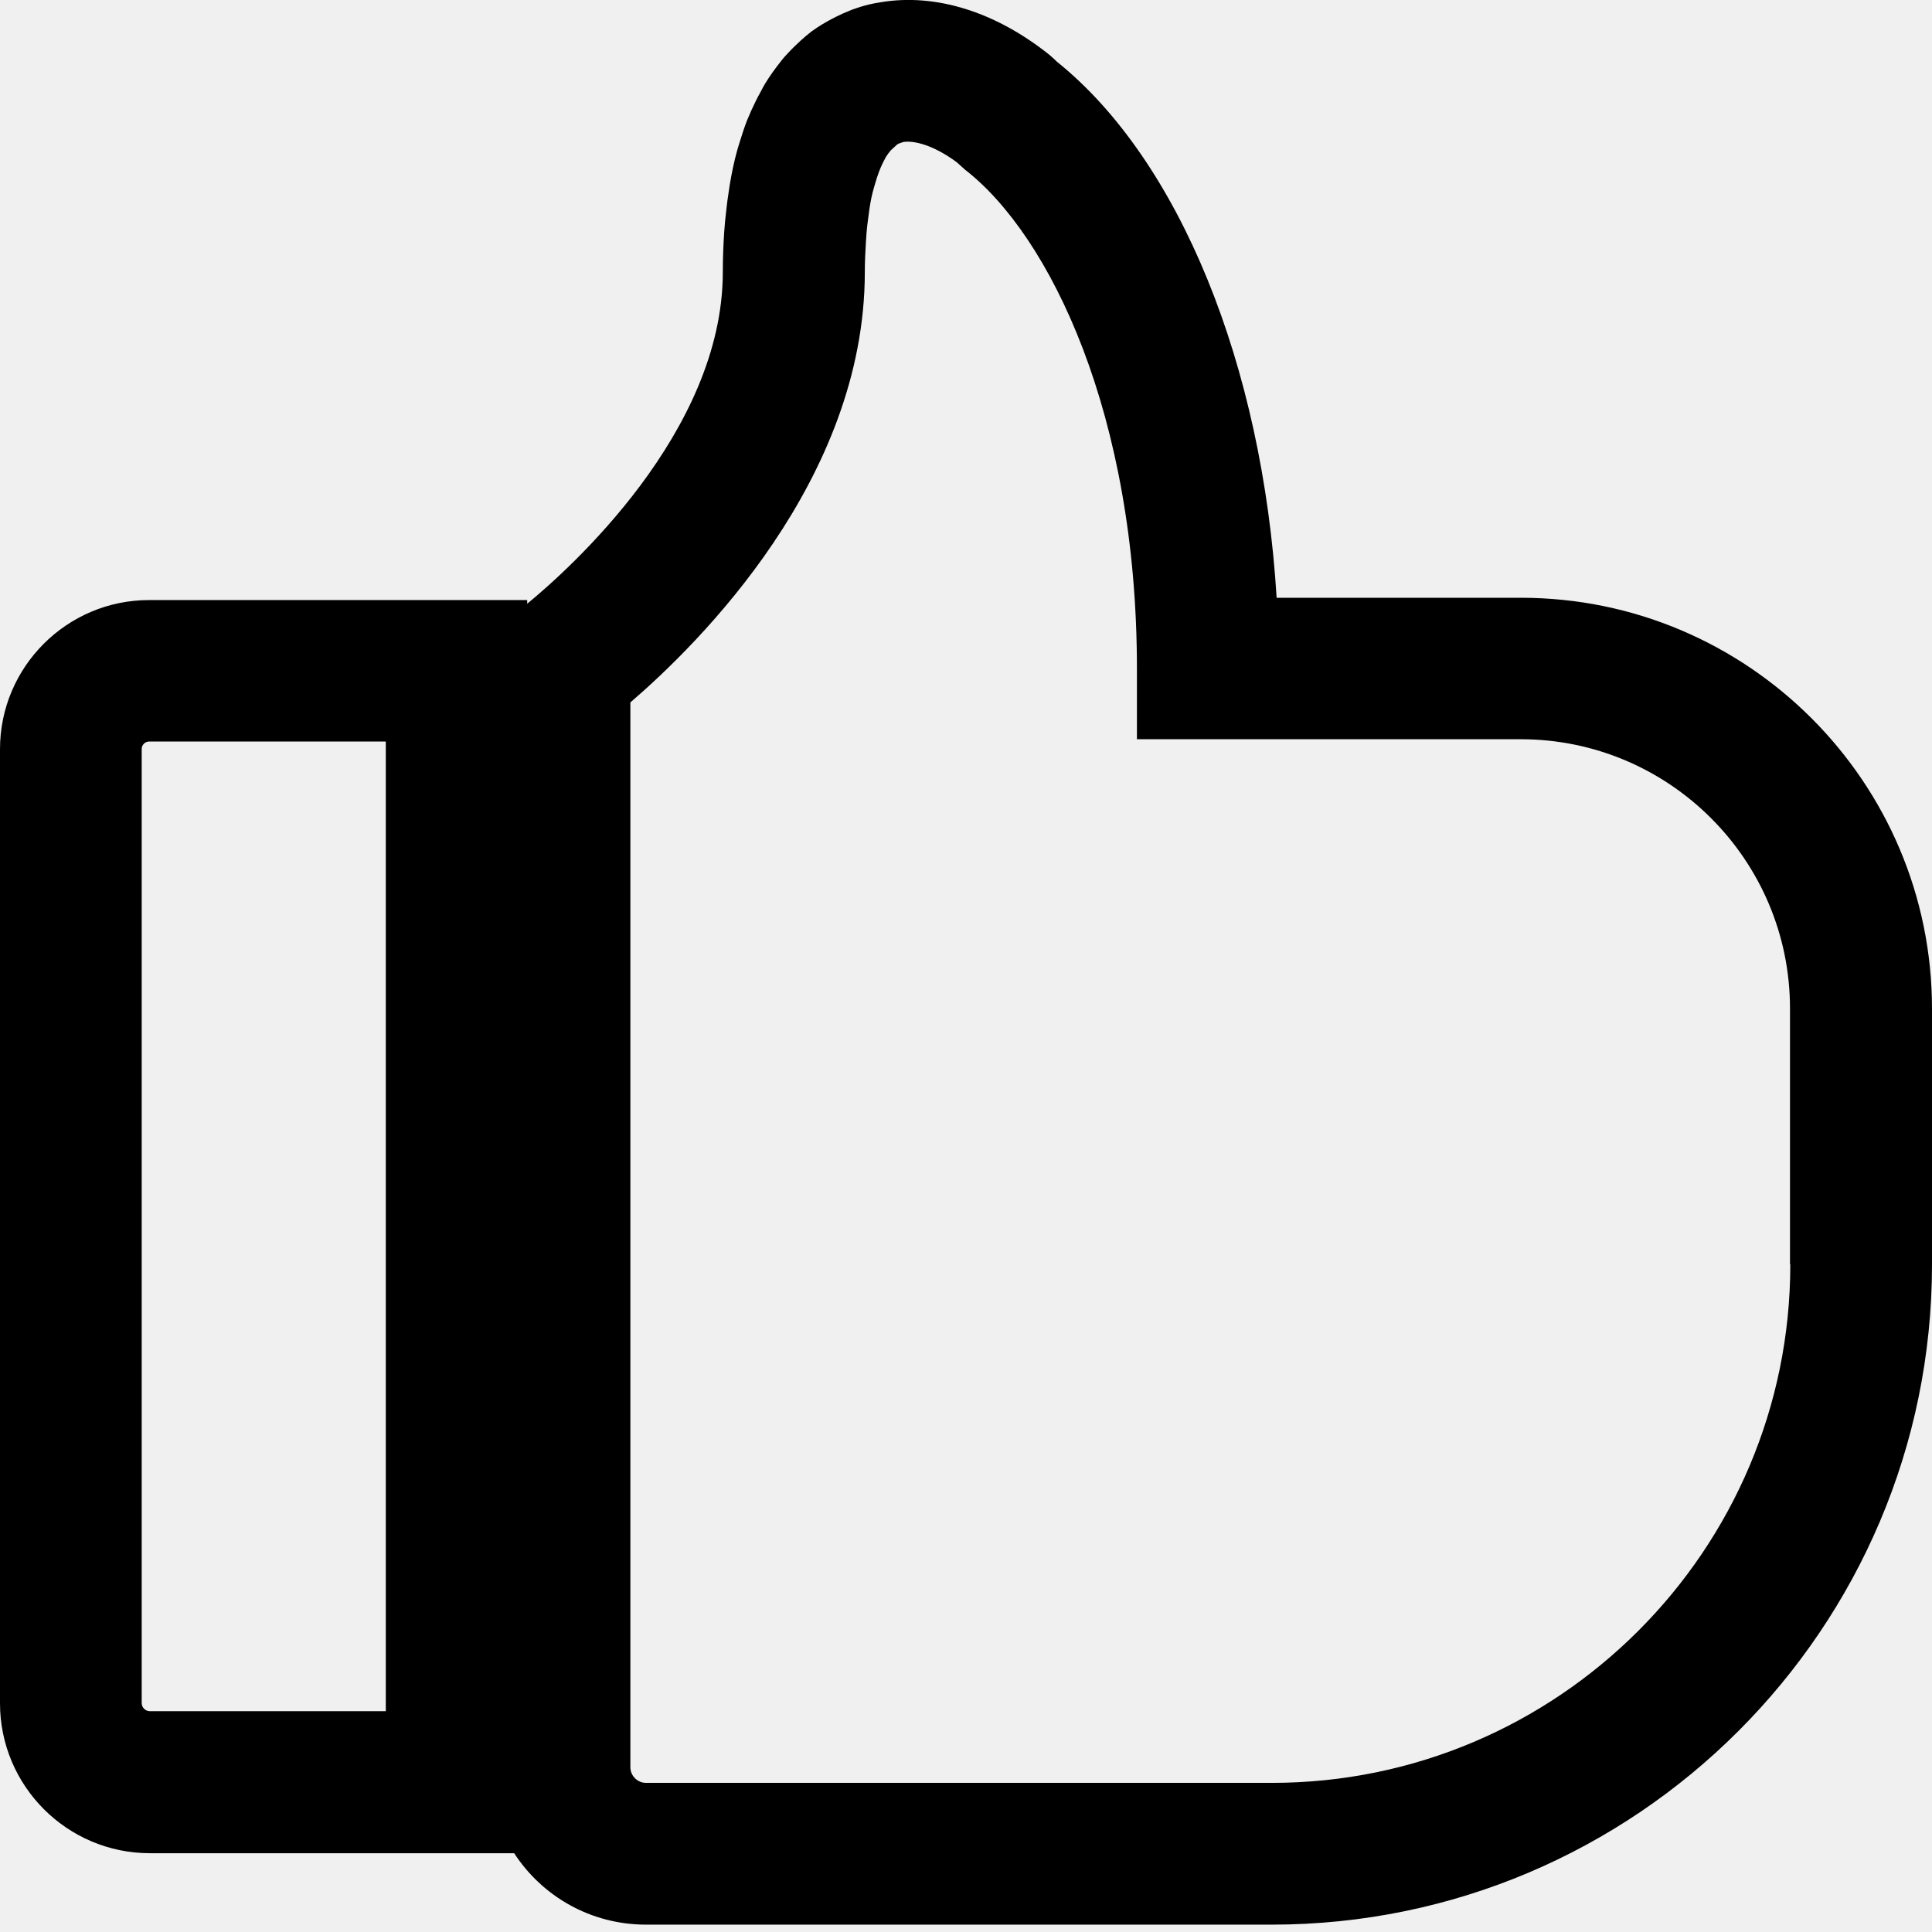
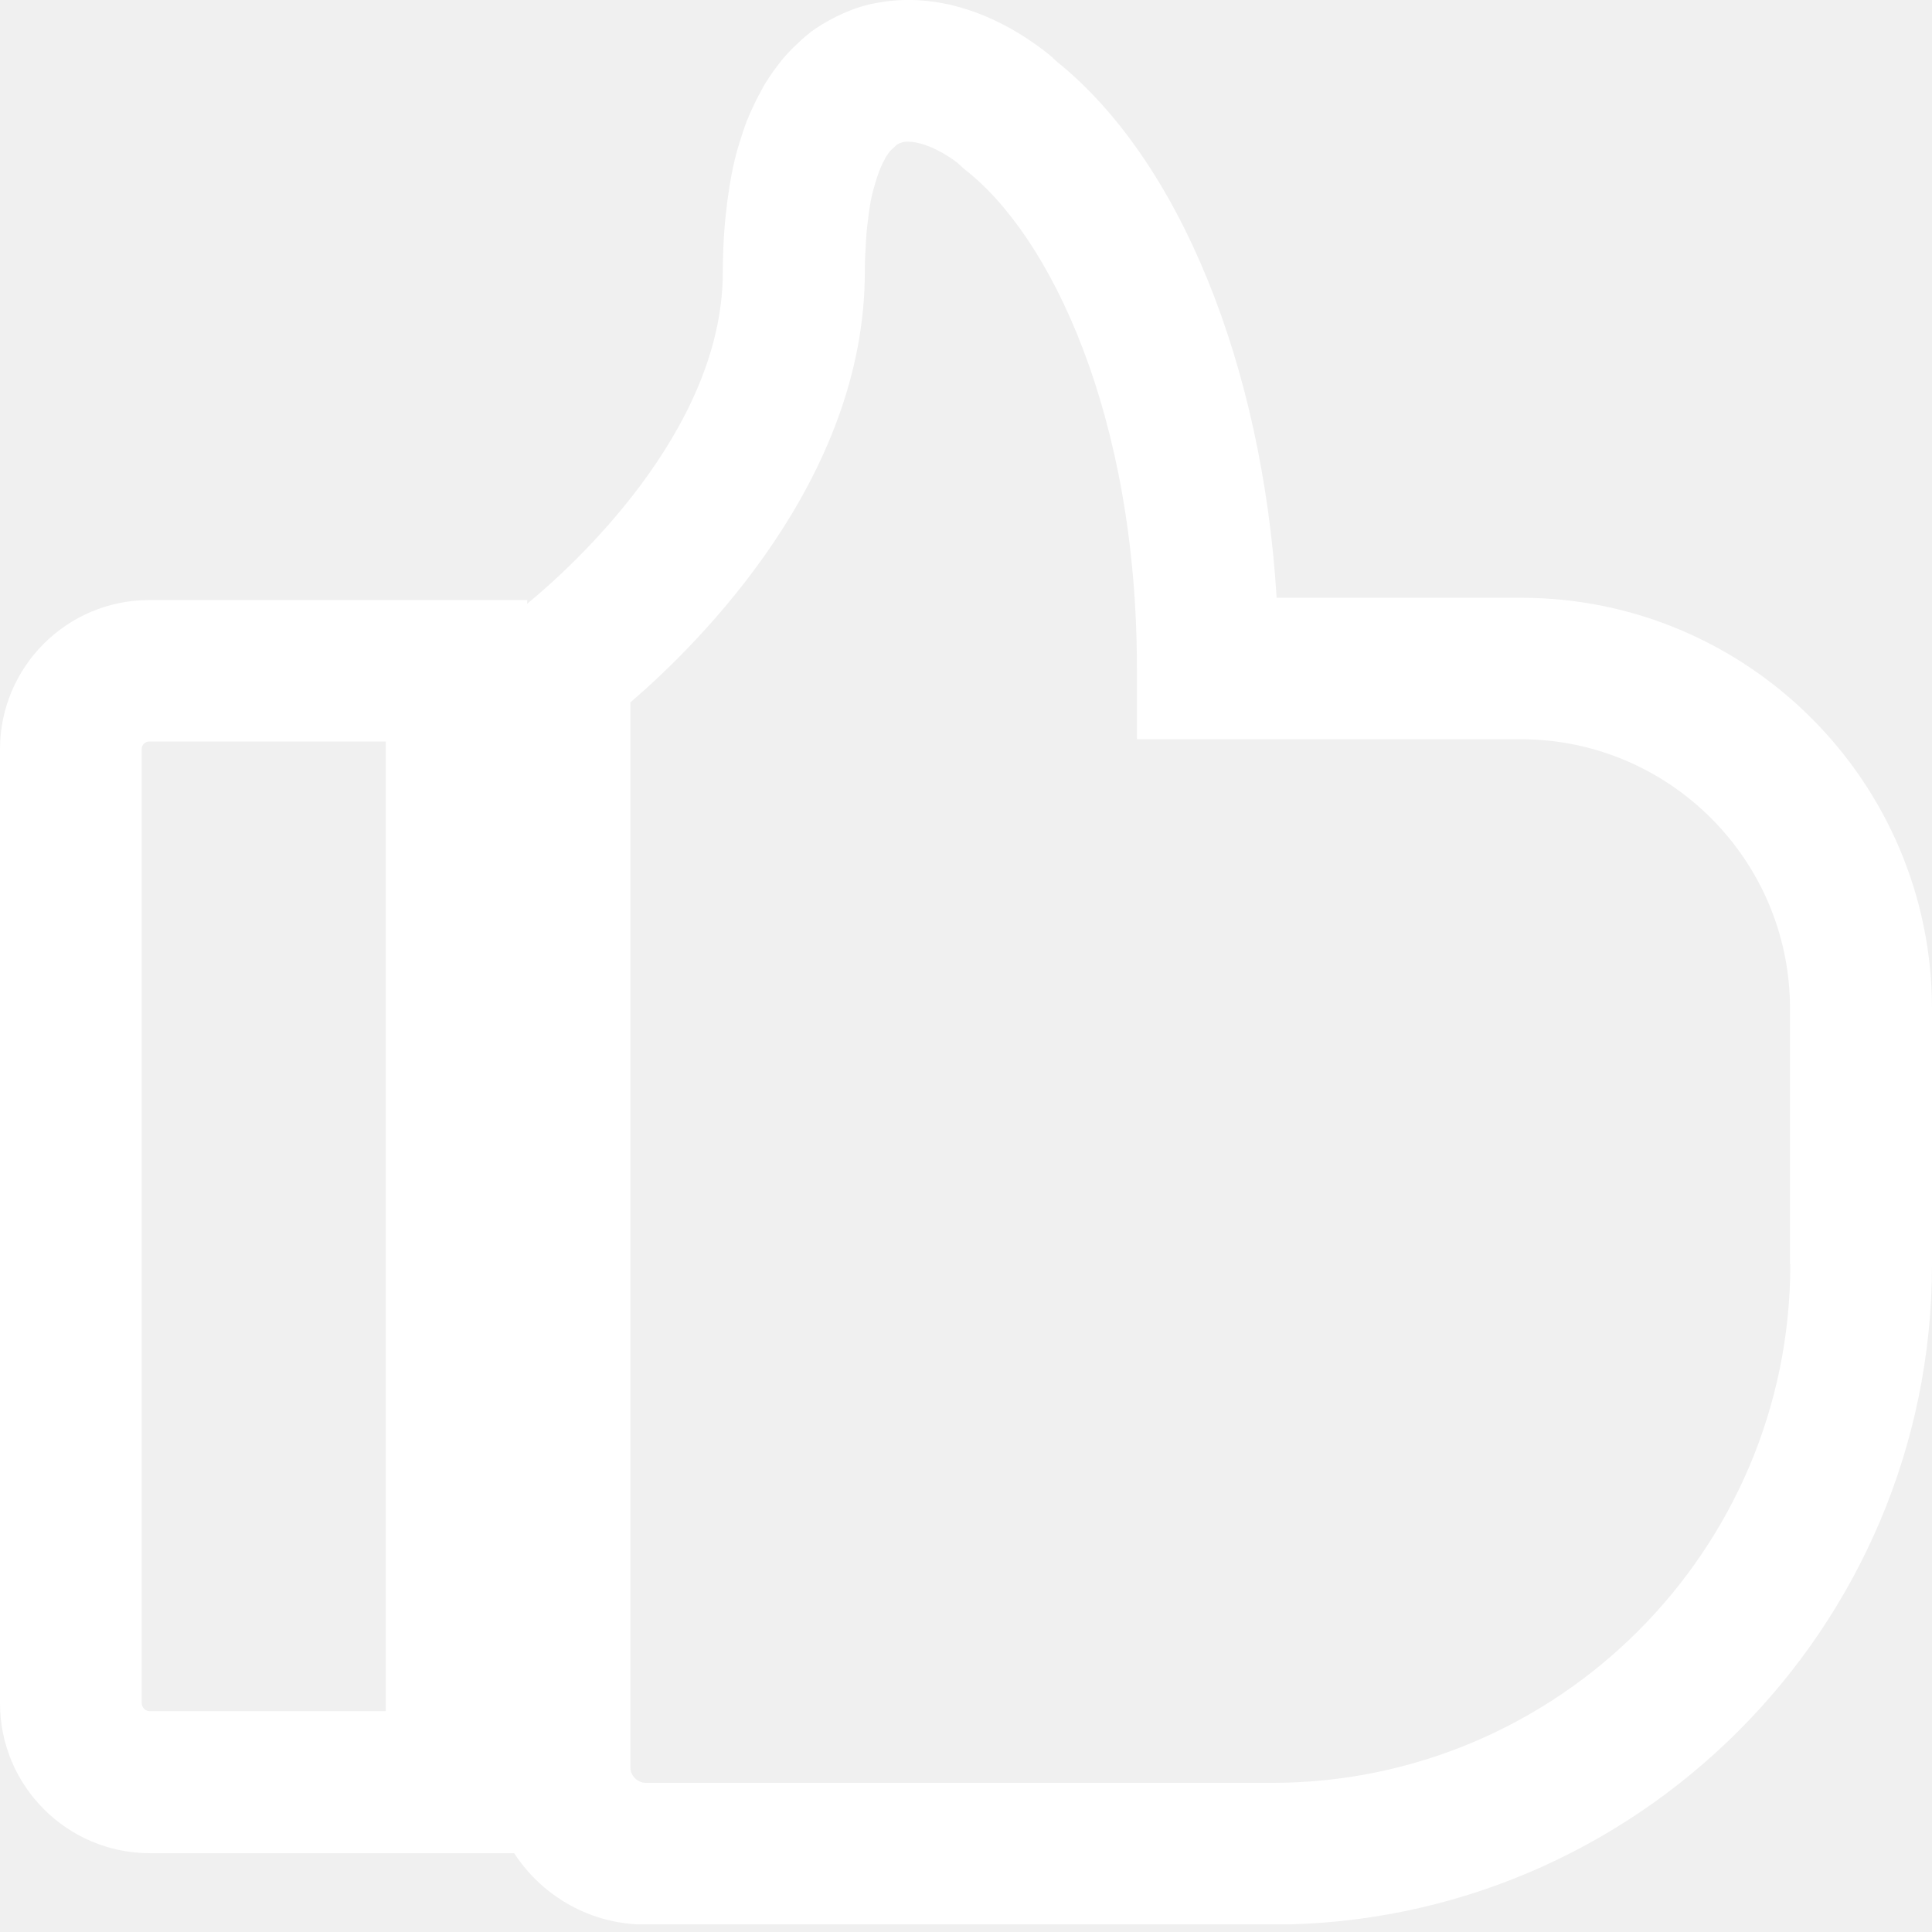
- <svg xmlns="http://www.w3.org/2000/svg" width="32" height="32" viewBox="0 0 32 32">
-   <path d="M25.192 9.901H21.145C20.911 6.052 19.54 2.657 17.507 1.023C17.47 0.986 17.427 0.948 17.385 0.911C16.493 0.197 15.498 -0.117 14.582 0.038L14.479 0.056C14.38 0.075 14.277 0.103 14.183 0.136C14.141 0.15 14.099 0.164 14.07 0.178C13.915 0.239 13.765 0.315 13.61 0.408C13.554 0.441 13.502 0.479 13.441 0.521C13.38 0.568 13.319 0.62 13.263 0.671C13.202 0.728 13.136 0.789 13.061 0.869C13.019 0.915 12.976 0.958 12.939 1.009C12.845 1.127 12.756 1.249 12.676 1.38C12.653 1.418 12.629 1.46 12.601 1.516C12.545 1.615 12.493 1.723 12.441 1.836C12.418 1.892 12.394 1.948 12.371 2C12.324 2.122 12.282 2.254 12.239 2.394C12.23 2.427 12.216 2.465 12.207 2.502C12.16 2.671 12.122 2.854 12.089 3.047L12.066 3.202C12.042 3.347 12.028 3.502 12.009 3.671L11.995 3.845C11.981 4.056 11.972 4.272 11.972 4.507C11.972 7.16 9.418 9.437 8.732 10V9.939H2.469C1.108 9.939 0 11.047 0 12.409V28.211C0 29.582 1.113 30.695 2.484 30.695H8.516C8.981 31.409 9.784 31.878 10.7 31.878H21.066C27.094 31.878 32 26.972 32 20.944V16.709C32 12.953 28.948 9.901 25.192 9.901ZM6.39 28.343H2.484C2.408 28.343 2.347 28.282 2.347 28.207V12.404C2.347 12.338 2.404 12.282 2.469 12.282H6.39V28.343ZM29.653 20.944C29.653 25.676 25.803 29.53 21.066 29.53H10.7C10.559 29.53 10.441 29.413 10.441 29.272V11.634C11.578 10.657 14.324 7.944 14.324 4.507C14.324 4.329 14.333 4.16 14.343 4L14.352 3.864C14.361 3.751 14.376 3.643 14.39 3.54L14.404 3.437C14.422 3.319 14.446 3.207 14.474 3.113L14.493 3.047C14.512 2.977 14.535 2.911 14.559 2.845L14.587 2.775C14.606 2.728 14.629 2.685 14.648 2.648L14.676 2.596C14.7 2.559 14.723 2.526 14.756 2.488L14.859 2.394C14.859 2.394 14.887 2.376 14.906 2.371L14.962 2.352C15.132 2.324 15.46 2.399 15.85 2.69L15.981 2.808C17.399 3.906 18.831 6.887 18.831 11.07V12.244H25.188C27.648 12.244 29.648 14.244 29.648 16.704V20.939L29.653 20.944Z" fill="currentColor" />
+ <svg xmlns="http://www.w3.org/2000/svg" width="32" height="32" viewBox="0 0 32 32" fill="none">
+   <g clip-path="url(#clip0_73_60)">
+     <path d="M25.192 9.901H21.145C20.911 6.052 19.54 2.657 17.507 1.023C17.47 0.986 17.427 0.948 17.385 0.911C16.493 0.197 15.498 -0.117 14.582 0.038L14.479 0.056C14.38 0.075 14.277 0.103 14.183 0.136C14.141 0.15 14.099 0.164 14.07 0.178C13.915 0.239 13.765 0.315 13.61 0.408C13.554 0.441 13.502 0.479 13.441 0.521C13.38 0.568 13.319 0.62 13.263 0.671C13.202 0.728 13.136 0.789 13.061 0.869C13.019 0.915 12.976 0.958 12.939 1.009C12.845 1.127 12.756 1.249 12.676 1.38C12.653 1.418 12.629 1.46 12.601 1.516C12.545 1.615 12.493 1.723 12.441 1.836C12.418 1.892 12.394 1.948 12.371 2C12.324 2.122 12.282 2.254 12.239 2.394C12.23 2.427 12.216 2.465 12.207 2.502C12.16 2.671 12.122 2.854 12.089 3.047L12.066 3.202C12.042 3.347 12.028 3.502 12.009 3.671L11.995 3.845C11.981 4.056 11.972 4.272 11.972 4.507C11.972 7.16 9.418 9.437 8.732 10V9.939H2.469C1.108 9.939 0 11.047 0 12.409V28.211C0 29.582 1.113 30.695 2.484 30.695H8.516C8.981 31.409 9.784 31.878 10.7 31.878H21.066C27.094 31.878 32 26.972 32 20.944V16.709C32 12.953 28.948 9.901 25.192 9.901ZM6.39 28.343H2.484C2.408 28.343 2.347 28.282 2.347 28.207V12.404C2.347 12.338 2.404 12.282 2.469 12.282H6.39V28.343ZM29.653 20.944C29.653 25.676 25.803 29.53 21.066 29.53H10.7C10.559 29.53 10.441 29.413 10.441 29.272V11.634C11.578 10.657 14.324 7.944 14.324 4.507C14.324 4.329 14.333 4.16 14.343 4L14.352 3.864C14.361 3.751 14.376 3.643 14.39 3.54L14.404 3.437C14.422 3.319 14.446 3.207 14.474 3.113L14.493 3.047C14.512 2.977 14.535 2.911 14.559 2.845L14.587 2.775C14.606 2.728 14.629 2.685 14.648 2.648L14.676 2.596C14.7 2.559 14.723 2.526 14.756 2.488L14.859 2.394C14.859 2.394 14.887 2.376 14.906 2.371L14.962 2.352C15.132 2.324 15.46 2.399 15.85 2.69L15.981 2.808C17.399 3.906 18.831 6.887 18.831 11.07V12.244H25.188C27.648 12.244 29.648 14.244 29.648 16.704V20.939L29.653 20.944Z" fill="white" />
+   </g>
+   <defs>
+     <clipPath id="clip0_73_60">
+       <rect width="32" height="31.873" fill="white" />
+     </clipPath>
+   </defs>
</svg>
